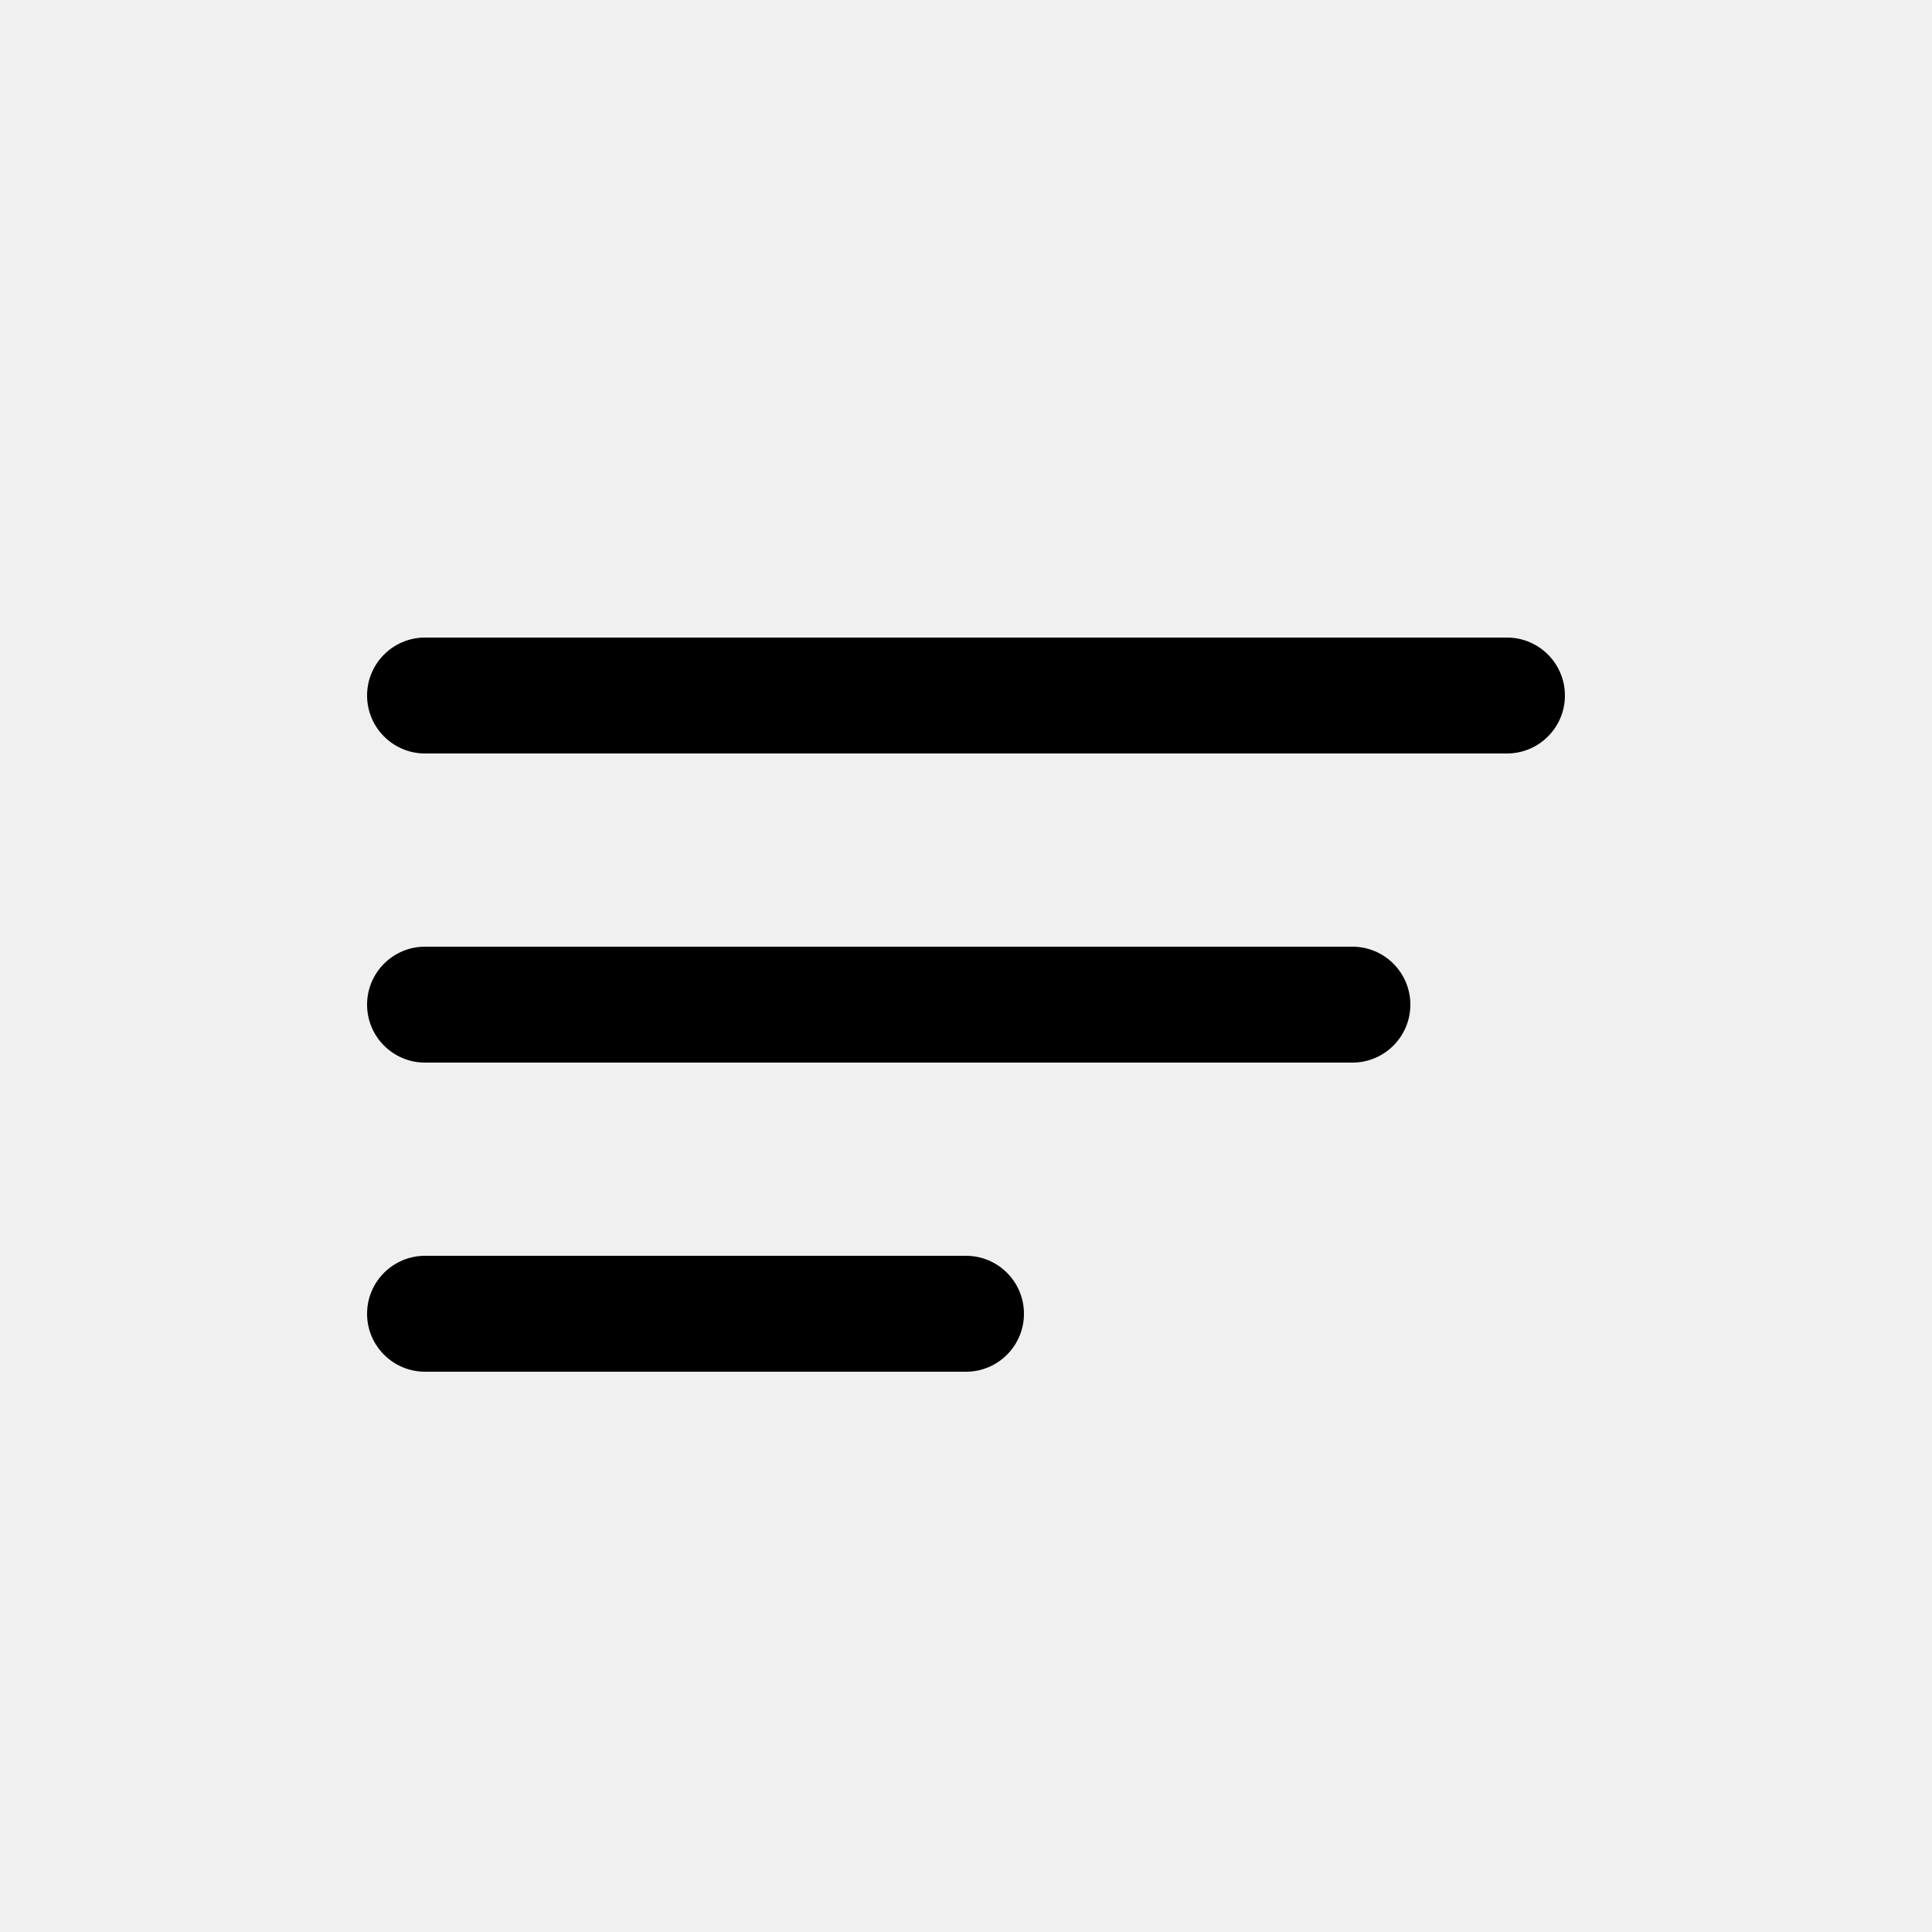
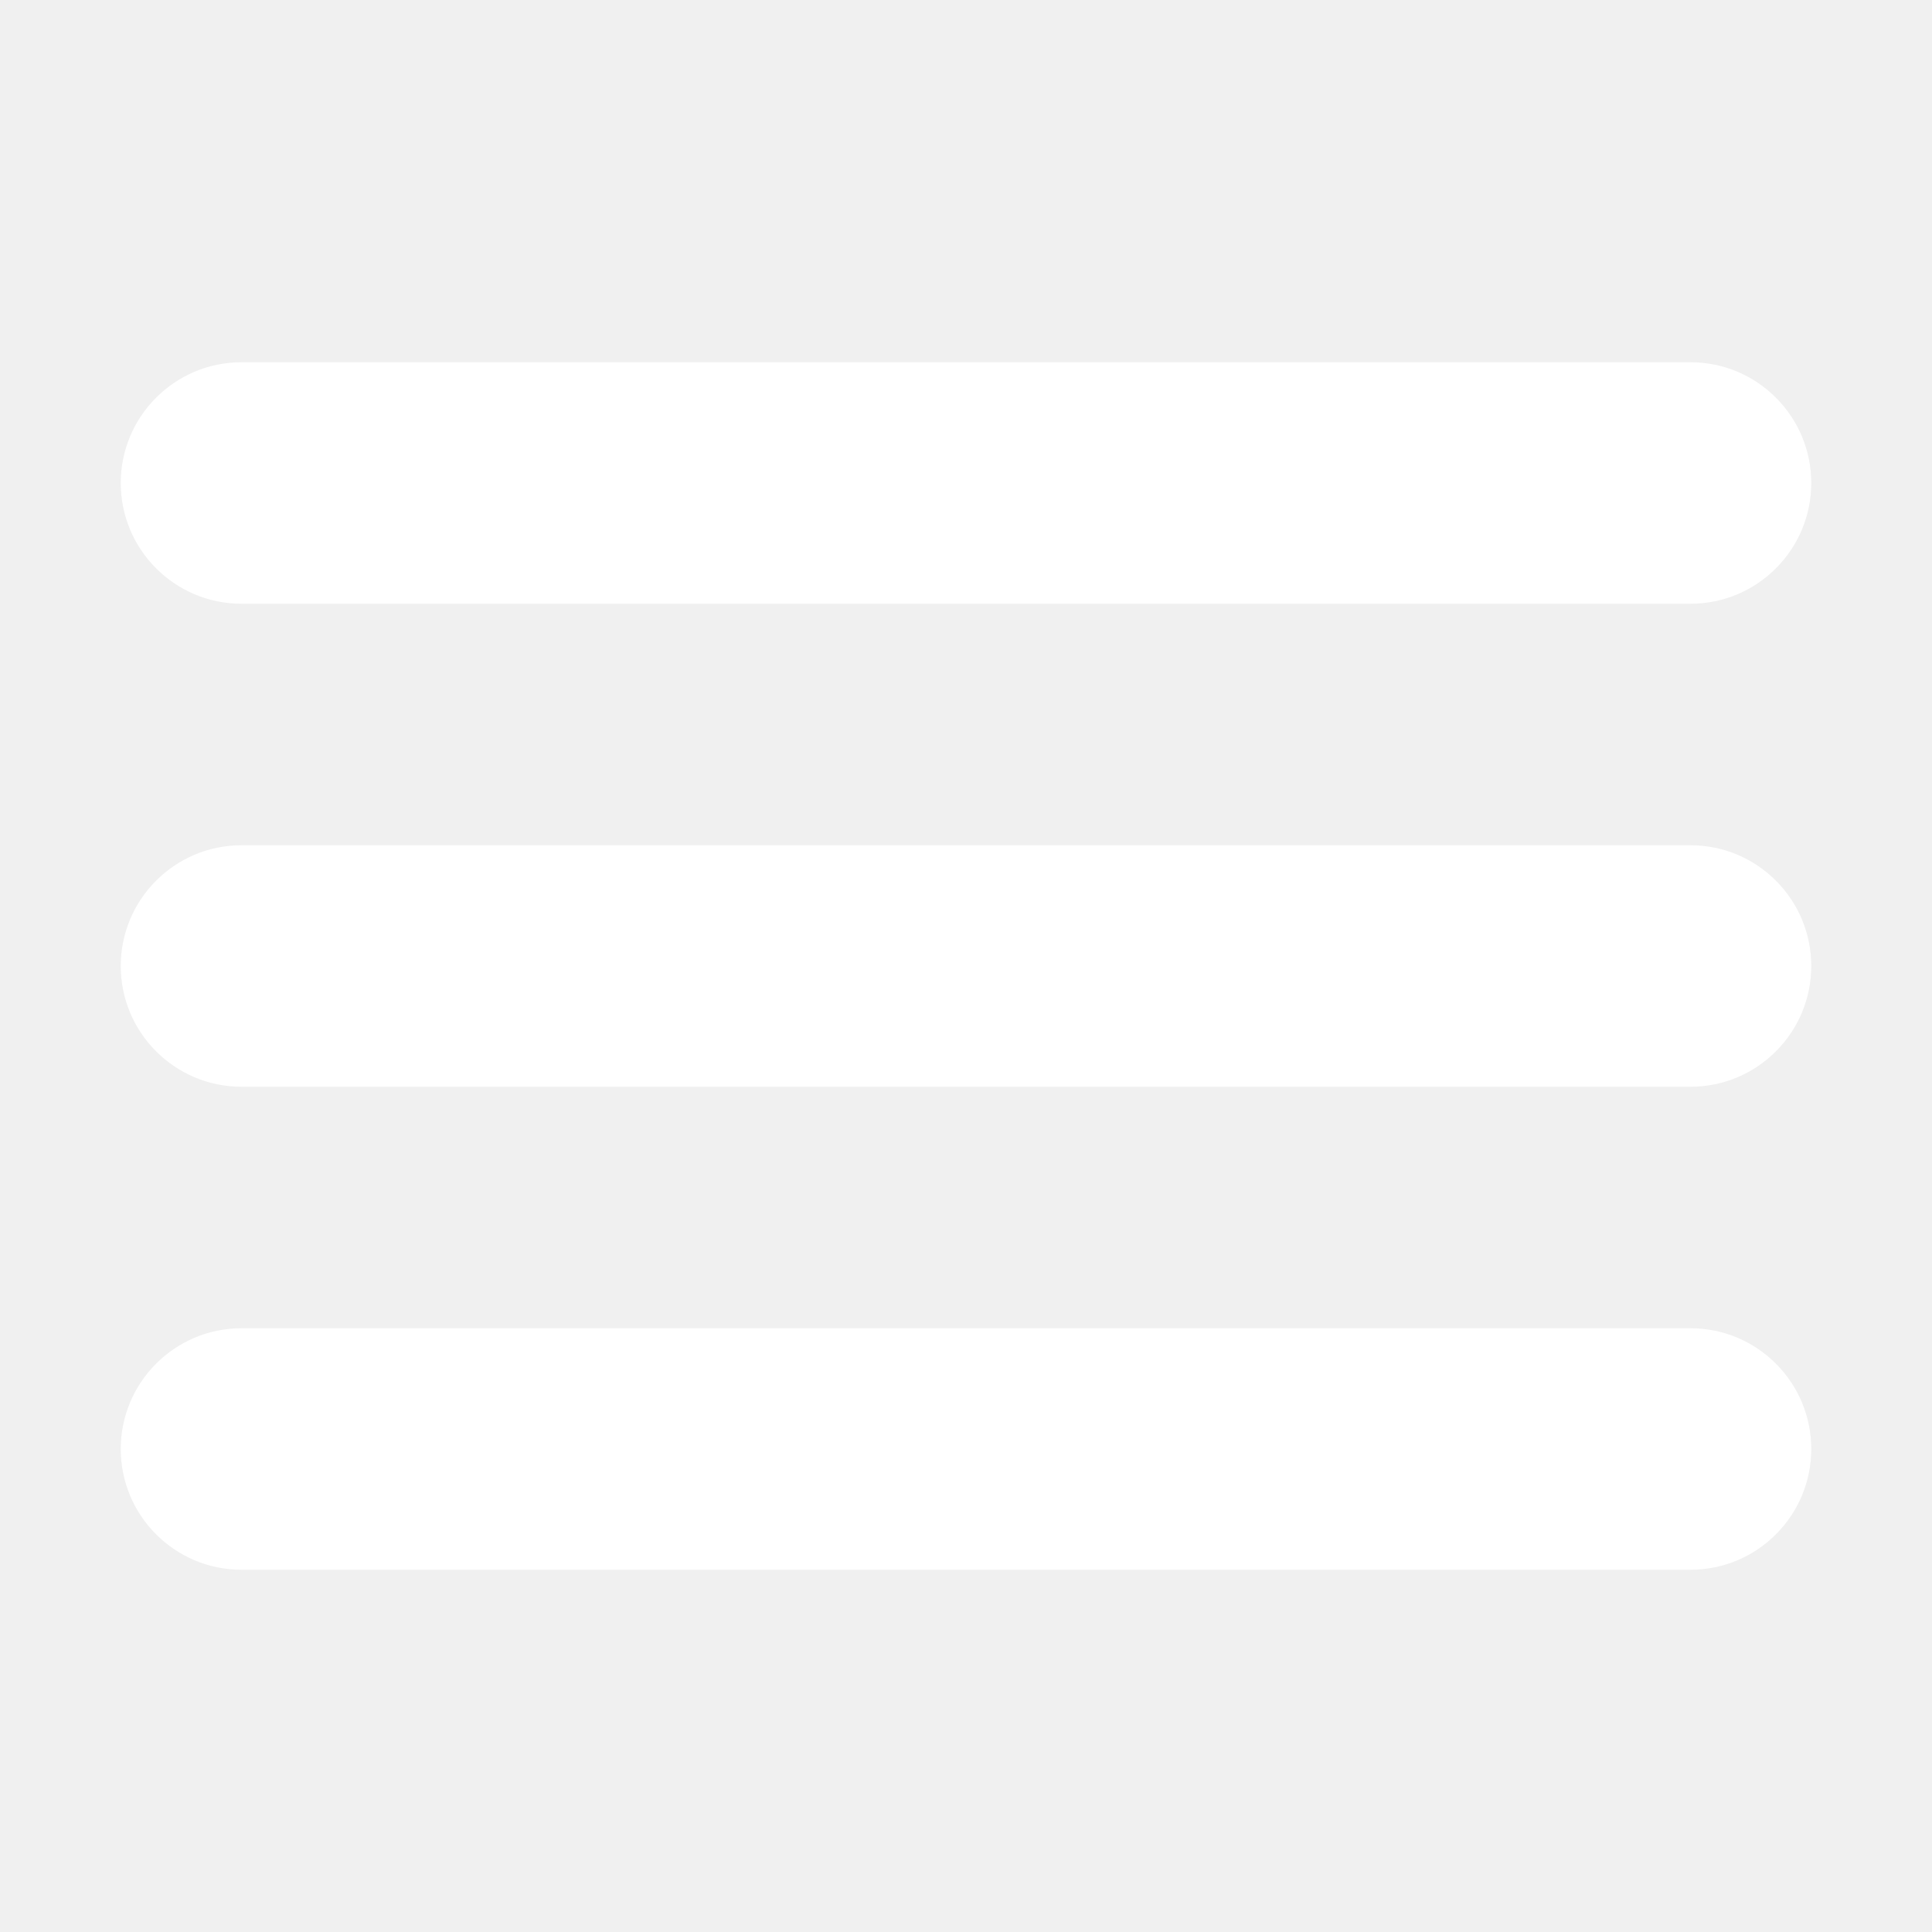
- <svg xmlns="http://www.w3.org/2000/svg" width="800px" height="800px" viewBox="0 -0.5 25 25" fill="none">
-   <path d="M5.5 7.75C5.086 7.75 4.75 8.086 4.75 8.5C4.75 8.914 5.086 9.25 5.5 9.25V7.75ZM19.5 9.25C19.914 9.25 20.25 8.914 20.25 8.5C20.25 8.086 19.914 7.75 19.5 7.75V9.25ZM5.5 11.75C5.086 11.75 4.75 12.086 4.75 12.5C4.75 12.914 5.086 13.25 5.5 13.25V11.75ZM17.5 13.25C17.914 13.25 18.25 12.914 18.25 12.5C18.25 12.086 17.914 11.75 17.5 11.75V13.25ZM5.5 15.75C5.086 15.75 4.75 16.086 4.75 16.5C4.75 16.914 5.086 17.25 5.5 17.25V15.75ZM12.5 17.25C12.914 17.25 13.25 16.914 13.25 16.5C13.25 16.086 12.914 15.75 12.5 15.75V17.25ZM5.5 9.25H19.5V7.75H5.5V9.25ZM5.5 13.25H17.5V11.75H5.5V13.25ZM5.5 17.25H12.5V15.75H5.5V17.25Z" fill="#000000" />
+ <svg xmlns="http://www.w3.org/2000/svg" style="color: white" height="32px" id="Layer_1" version="1.1" viewBox="0 0 32 32" width="32px" xml:space="preserve">
+   <path d="M4,10h24c1.104,0,2-0.896,2-2s-0.896-2-2-2H4C2.896,6,2,6.896,2,8S2.896,10,4,10z M28,14H4c-1.104,0-2,0.896-2,2 s0.896,2,2,2h24c1.104,0,2-0.896,2-2S29.104,14,28,14z M28,22H4c-1.104,0-2,0.896-2,2s0.896,2,2,2h24c1.104,0,2-0.896,2-2 S29.104,22,28,22z" fill="white" />
</svg>
